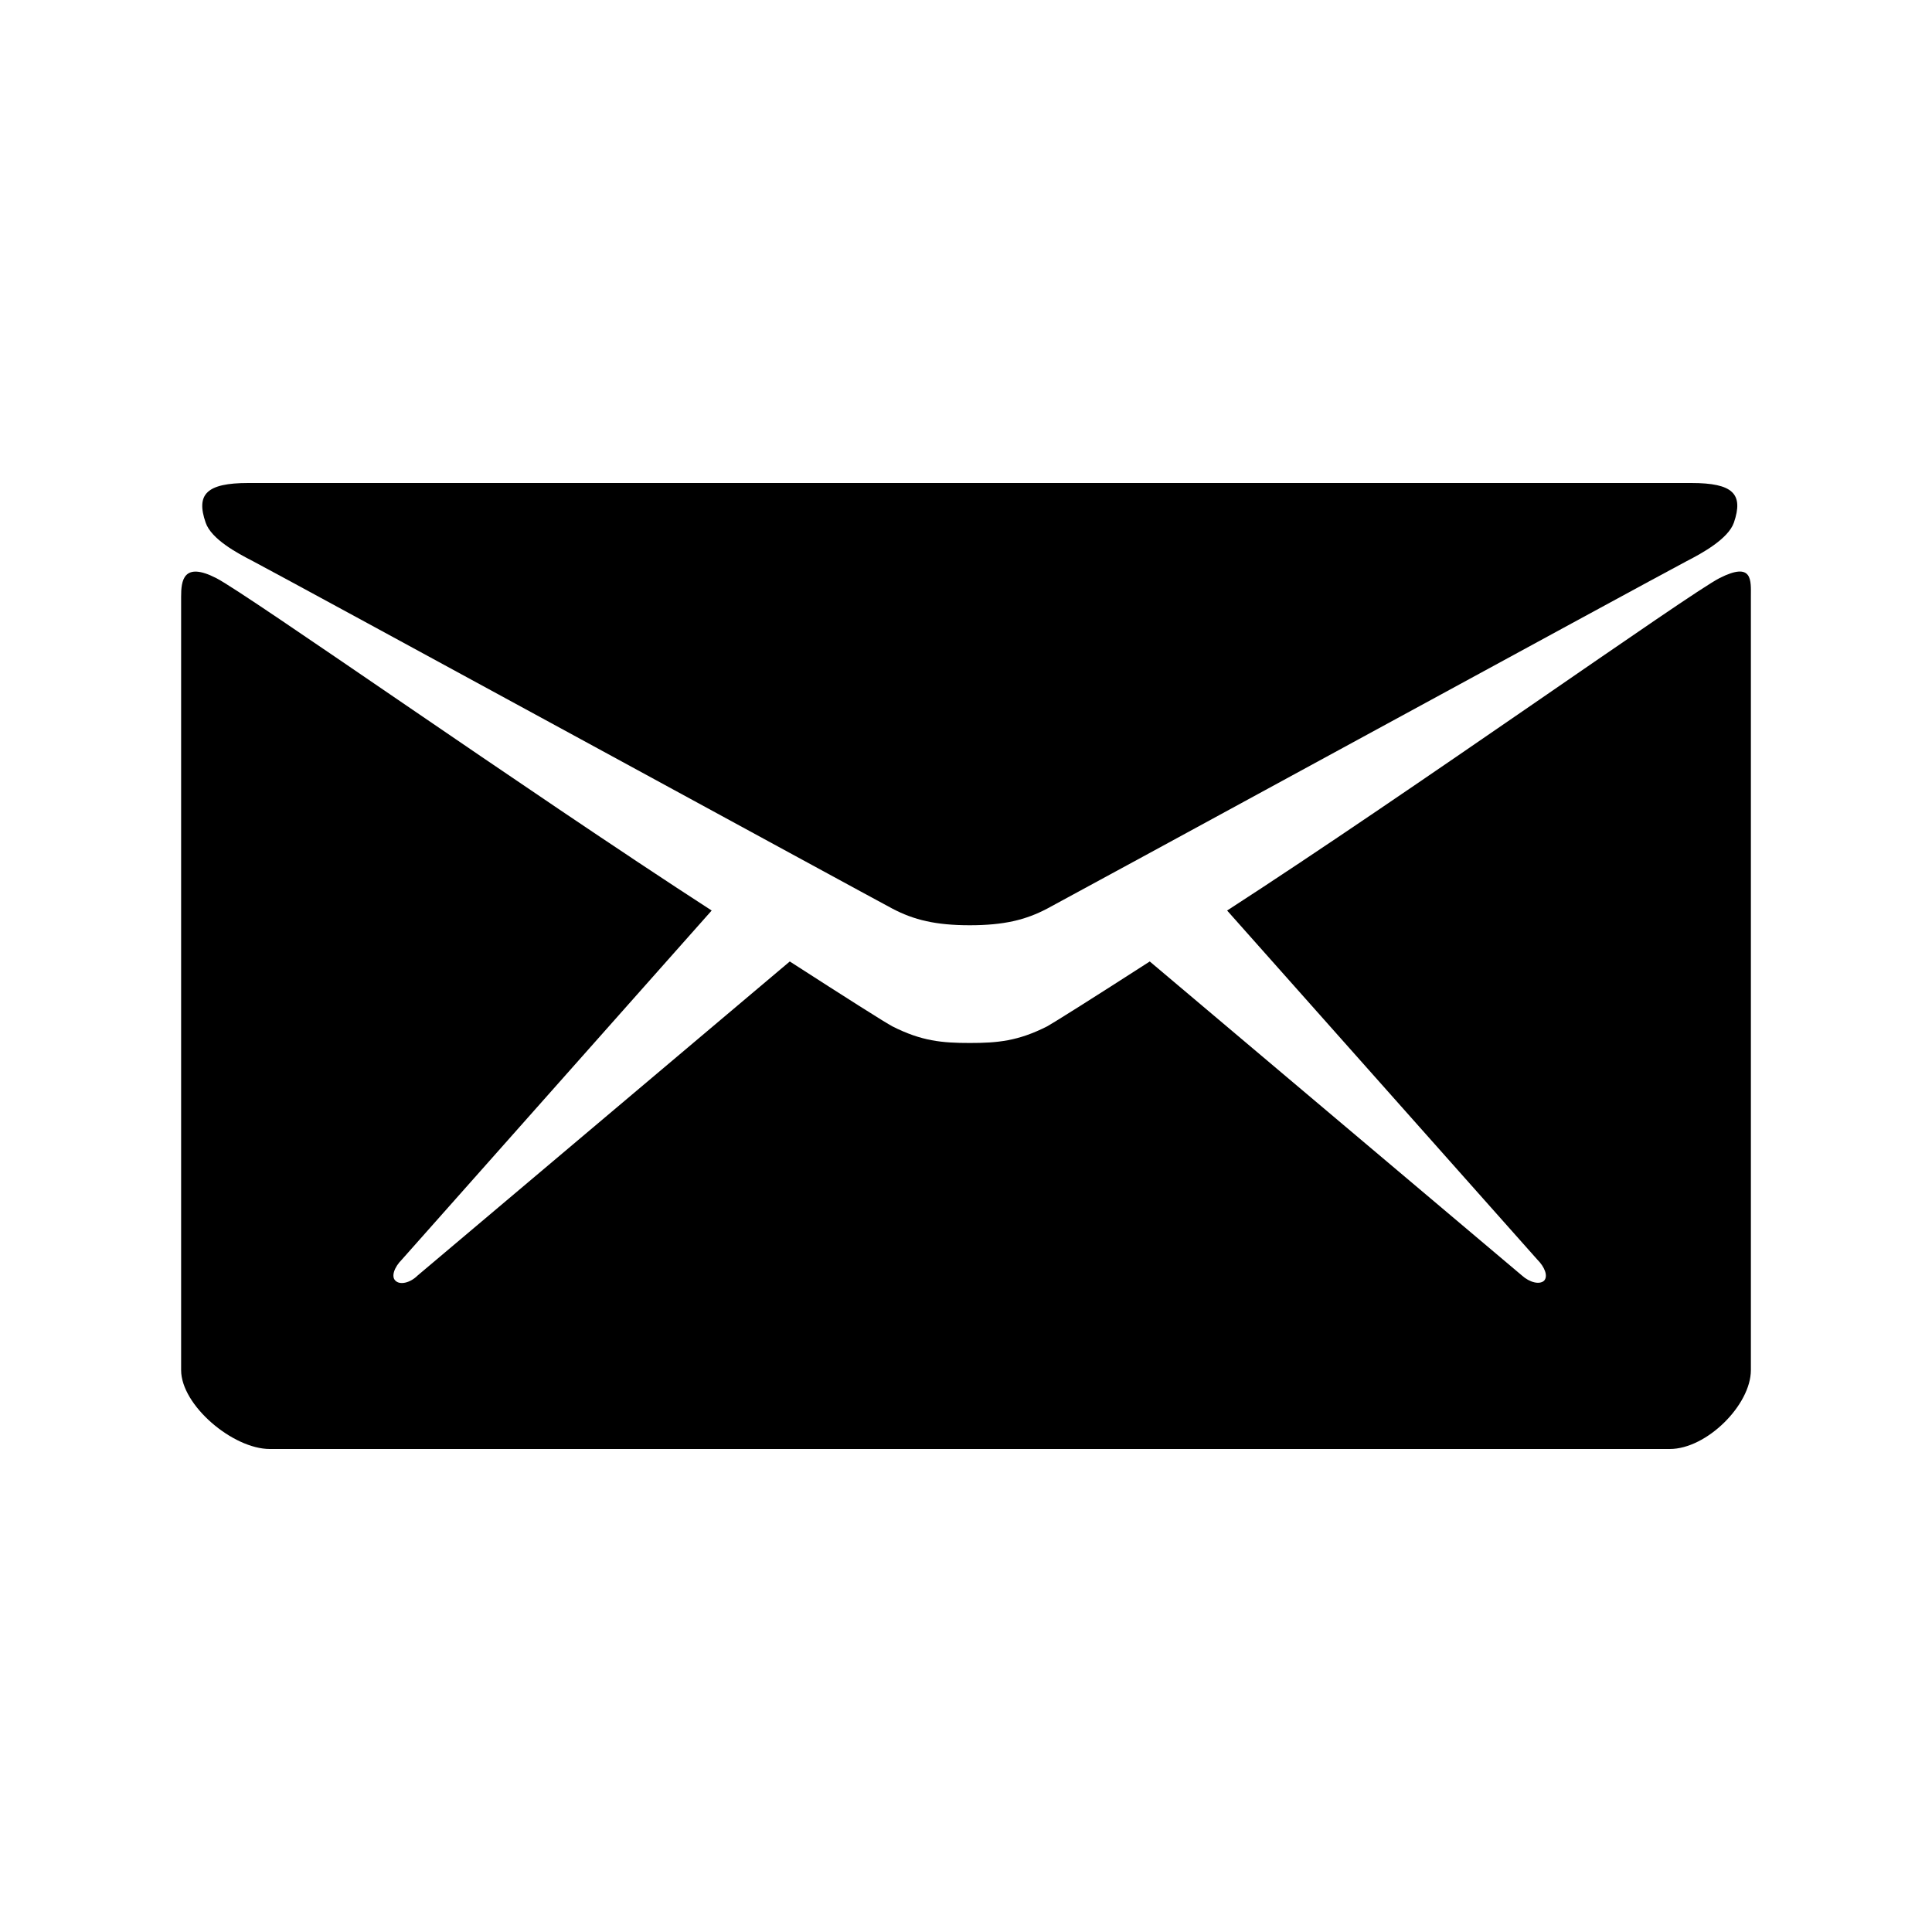
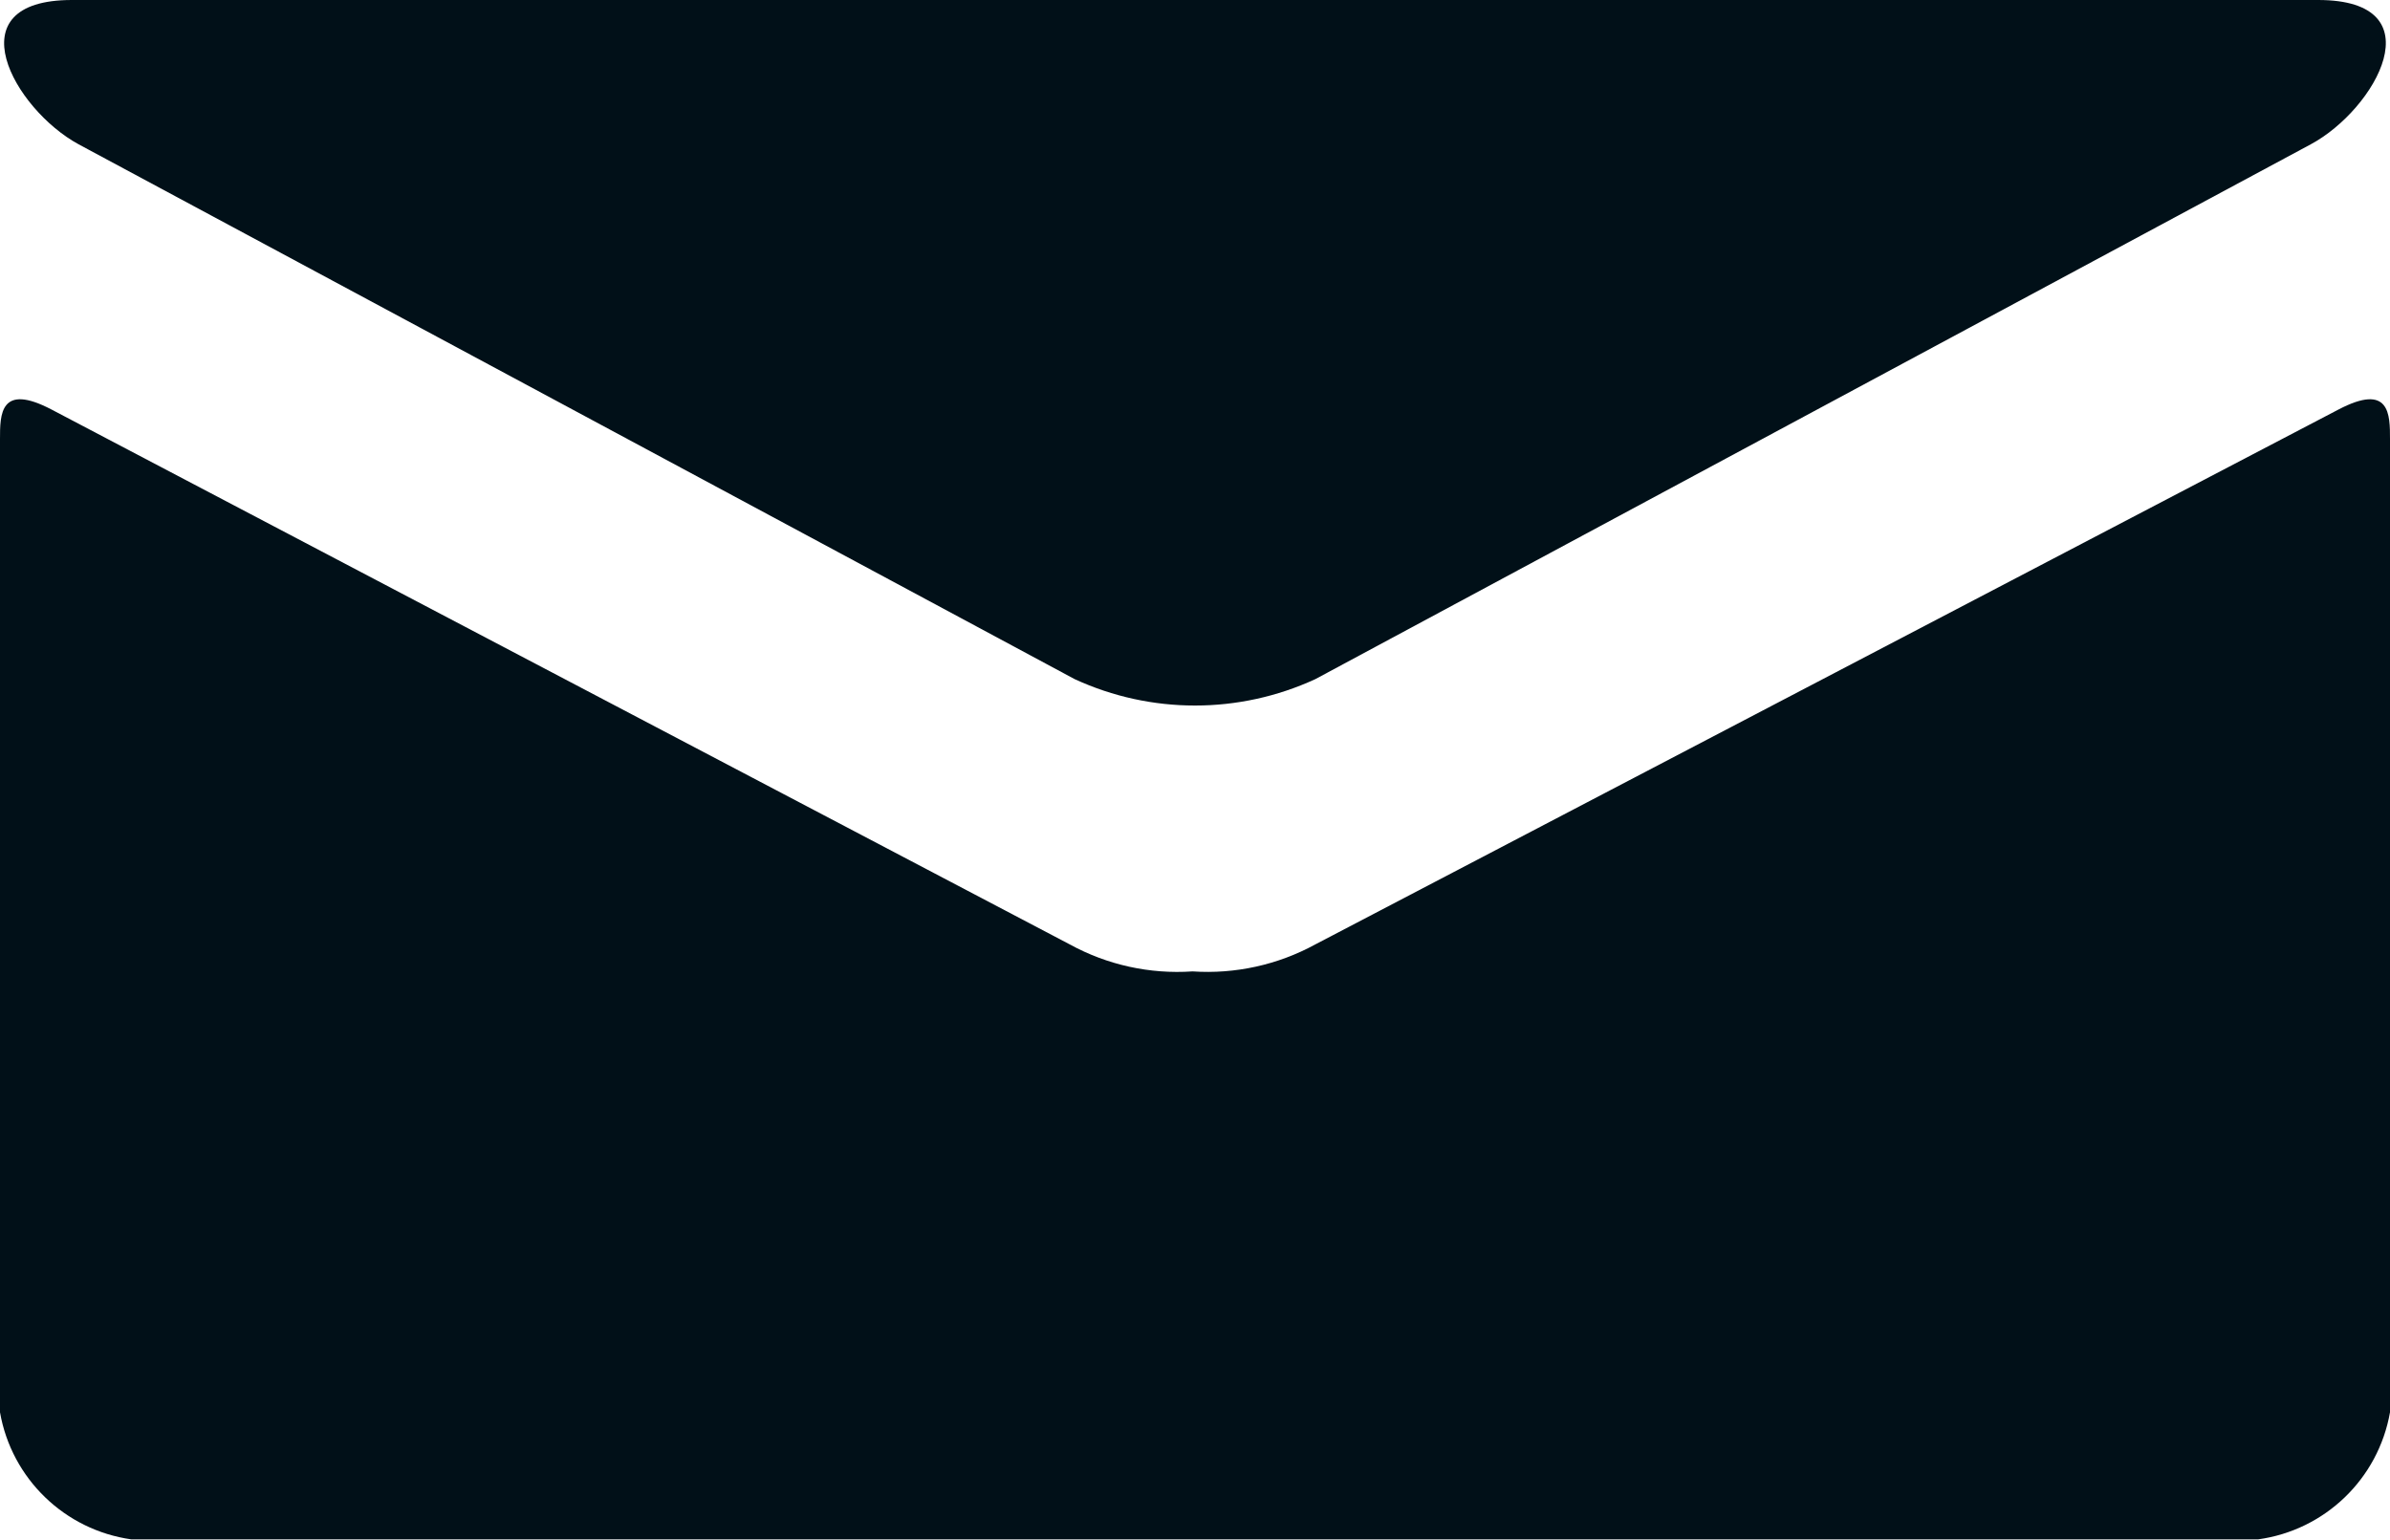
- <svg xmlns="http://www.w3.org/2000/svg" enable-background="new 0 0 512 512" height="512" viewBox="0 0 512 512" width="512">
-   <path d="m67 148.7c11 5.8 163.8 89.1 169.5 92.1s11.5 4.4 20.5 4.4 14.8-1.4 20.5-4.4 158.5-86.3 169.5-92.1c4.1-2.1 11-5.9 12.5-10.2 2.6-7.6-.2-10.5-11.3-10.5h-191.2-191.2c-11.1 0-13.9 3-11.3 10.5 1.5 4.4 8.4 8.1 12.5 10.2z" />
-   <path d="m455.7 153.2c-8.2 4.2-81.8 56.6-130.5 88.1l82.2 92.5c2 2 2.9 4.4 1.8 5.6-1.2 1.1-3.8.5-5.9-1.4l-98.6-83.2c-14.9 9.6-25.4 16.2-27.2 17.2-7.7 3.9-13.1 4.4-20.5 4.4s-12.8-.5-20.5-4.4c-1.9-1-12.3-7.6-27.2-17.2l-98.6 83.2c-2 2-4.7 2.6-5.9 1.4-1.2-1.1-.3-3.6 1.7-5.6l82.1-92.5c-48.7-31.5-123.1-83.9-131.3-88.1-8.8-4.5-9.3.8-9.3 4.9v205c0 9.3 13.7 20.9 23.5 20.9h185.5 185.5c9.8 0 21.5-11.7 21.5-20.9 0 0 0-201 0-205 0-4.2.6-9.4-8.3-4.9z" />
+ <svg xmlns="http://www.w3.org/2000/svg" id="Capa_1" data-name="Capa 1" viewBox="0 0 38.92 25.08">
+   <defs>
+     <style>.cls-1{fill:none;}.cls-2{clip-path:url(#clip-path);}.cls-3{fill:#011018;}</style>
+     <clipPath id="clip-path">
+       <rect class="cls-1" x="-940.54" y="-4511.66" width="1920" height="4941.88" />
+     </clipPath>
+   </defs>
+   <g class="cls-2">
+     <path class="cls-3" d="M1.28,2.35,17.5,11.06a4.68,4.68,0,0,0,3.92,0L37.63,2.35C38.69,1.78,39.69,0,37.75,0H1.17c-1.94,0-.94,1.78.11,2.35m36.8,4.32L21.42,15.38a3.66,3.66,0,0,1-2,.44,3.64,3.64,0,0,1-2-.44L.84,6.67C0,6.23,0,6.75,0,7.15V23a2.53,2.53,0,0,0,2.14,2.07H36.77A2.53,2.53,0,0,0,38.92,23V7.15c0-.4,0-.92-.84-.48" />
+   </g>
</svg>
